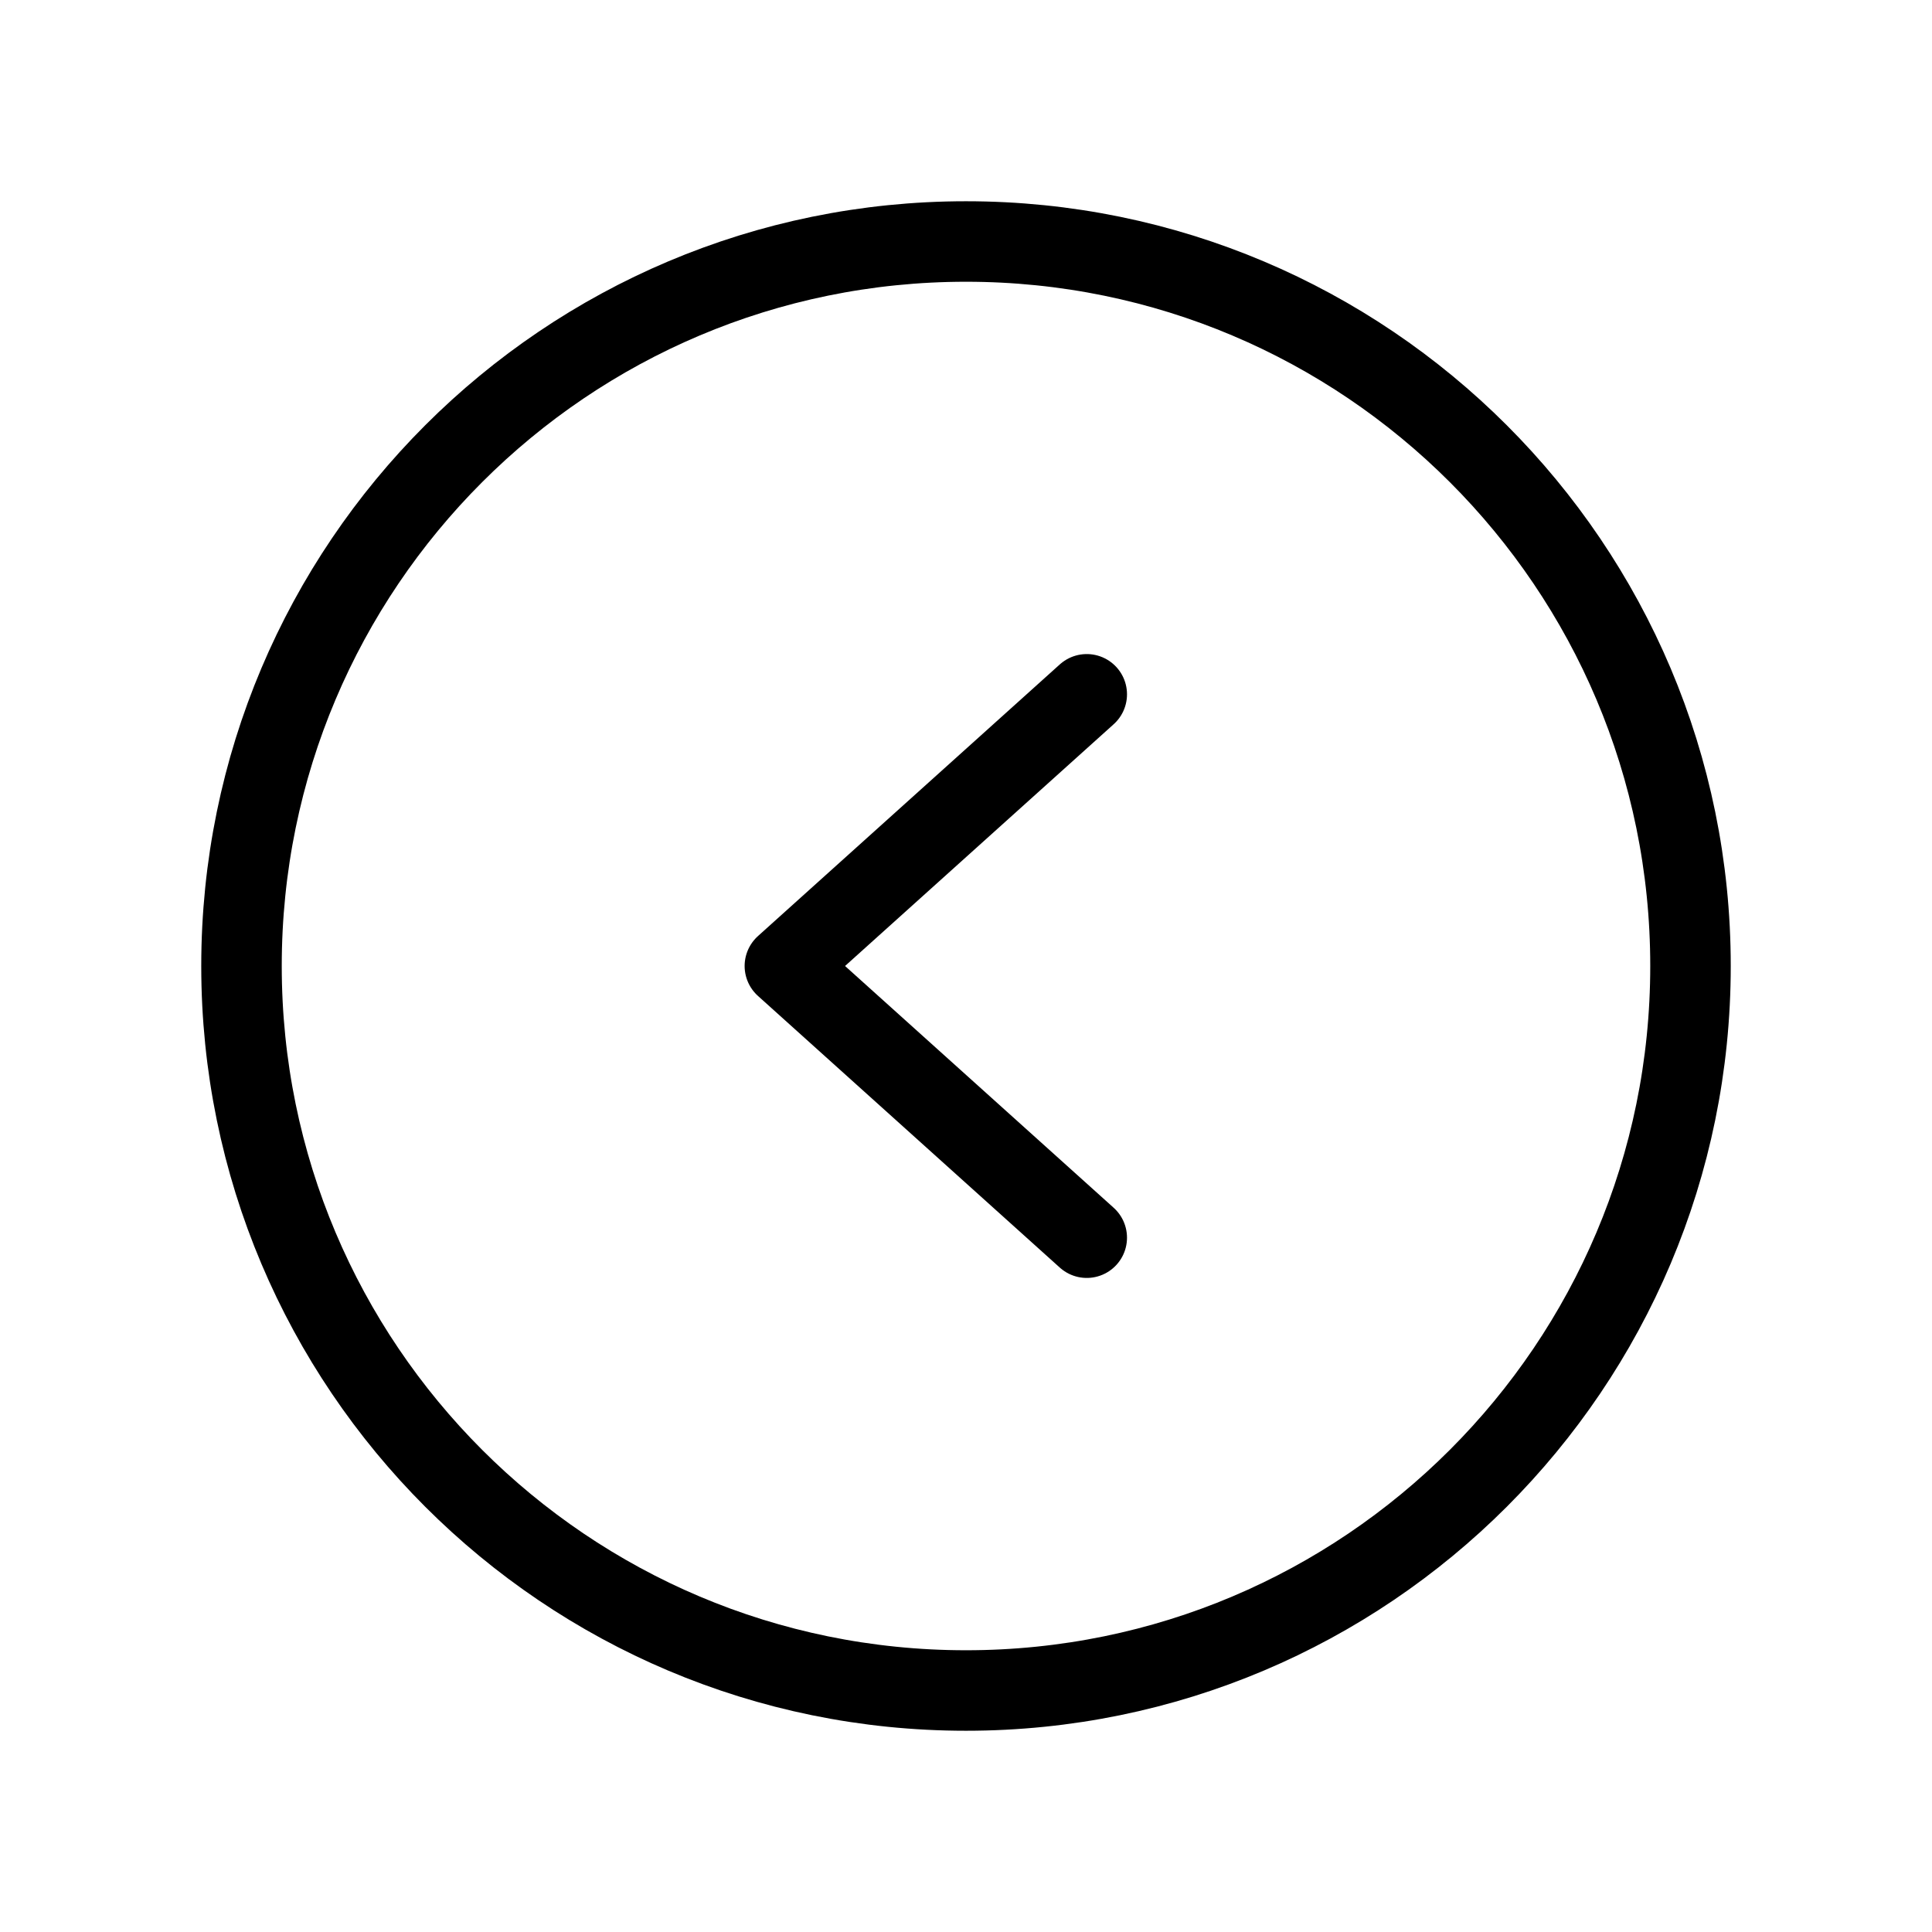
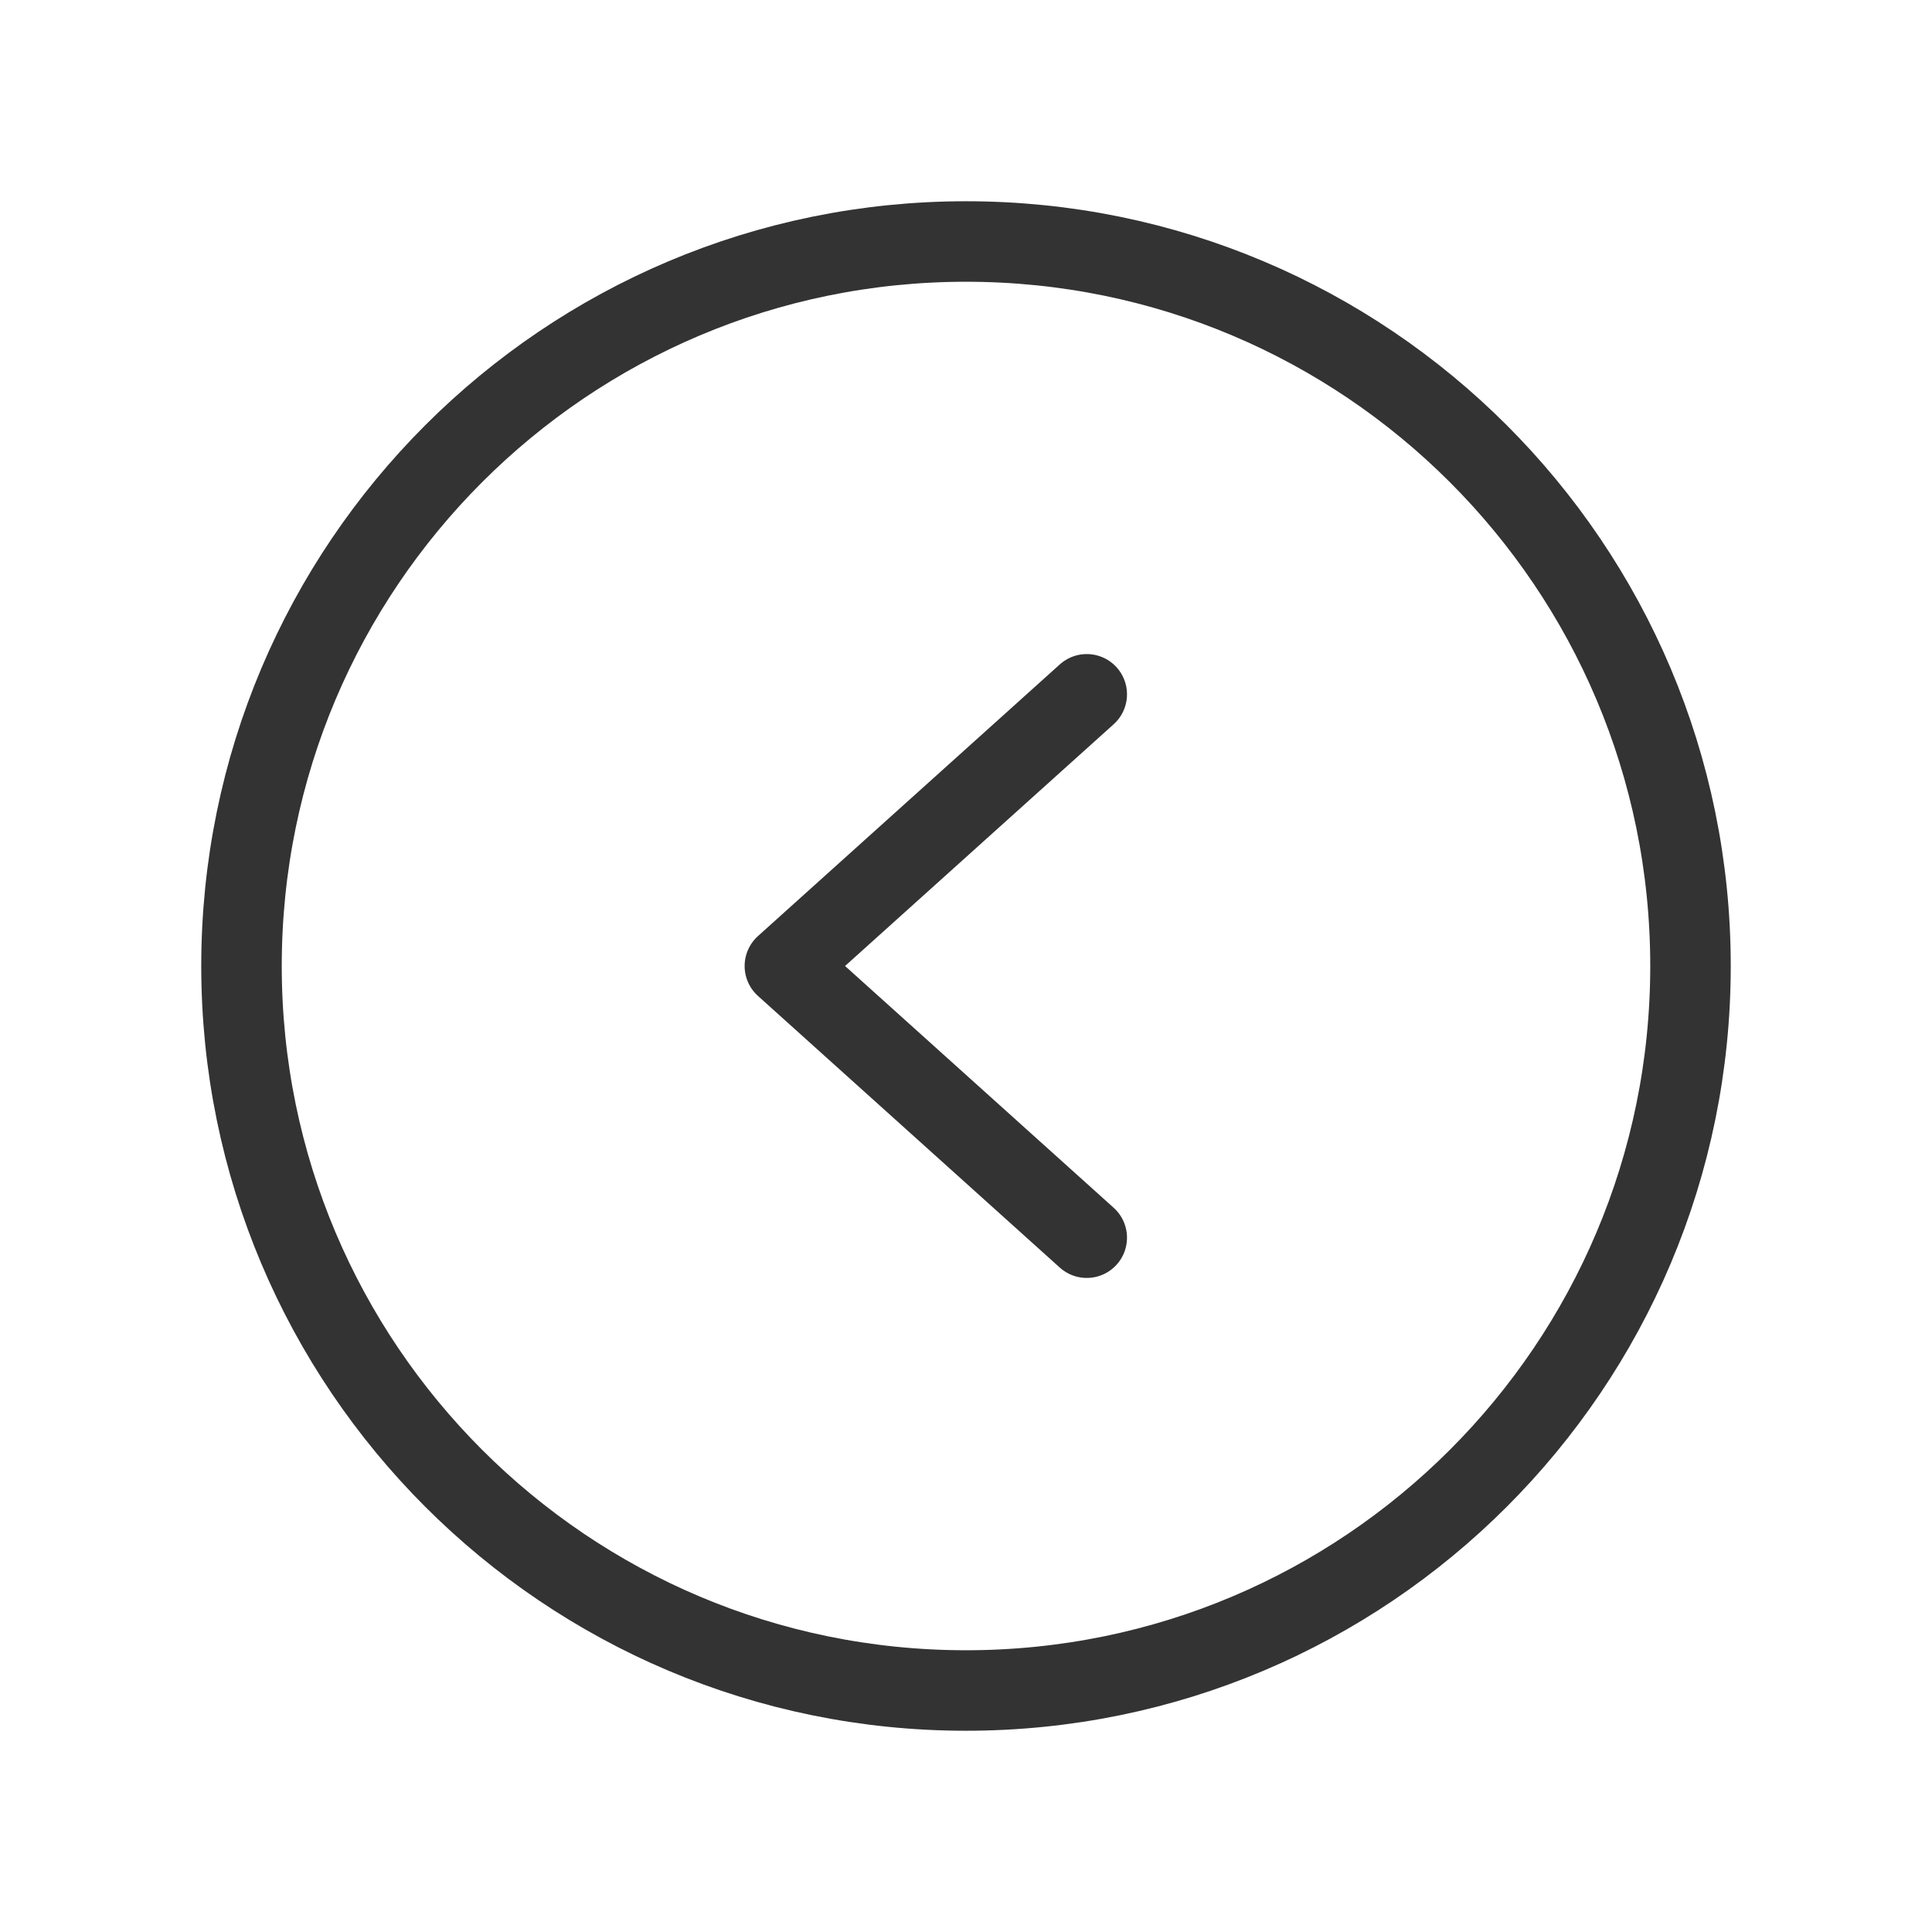
<svg xmlns="http://www.w3.org/2000/svg" width="24" height="24" viewBox="0 0 24 24" fill="none">
-   <path d="M12 21C16.971 21 21 16.971 21 12C21 7.029 16.971 3 12 3C7.029 3 3 7.029 3 12C3 16.971 7.029 21 12 21Z" stroke="currentColor" stroke-miterlimit="10" />
-   <path d="M13.5 8.625L9.75 12L13.5 15.375" stroke="currentColor" stroke-linecap="round" stroke-linejoin="round" />
+   <path d="M12 21C16.971 21 21 16.971 21 12C21 7.029 16.971 3 12 3C7.029 3 3 7.029 3 12C3 16.971 7.029 21 12 21Z" stroke="#333333" stroke-miterlimit="10" />
+   <path d="M13.5 8.625L9.75 12L13.5 15.375" stroke="#333333" stroke-linecap="round" stroke-linejoin="round" />
</svg>
